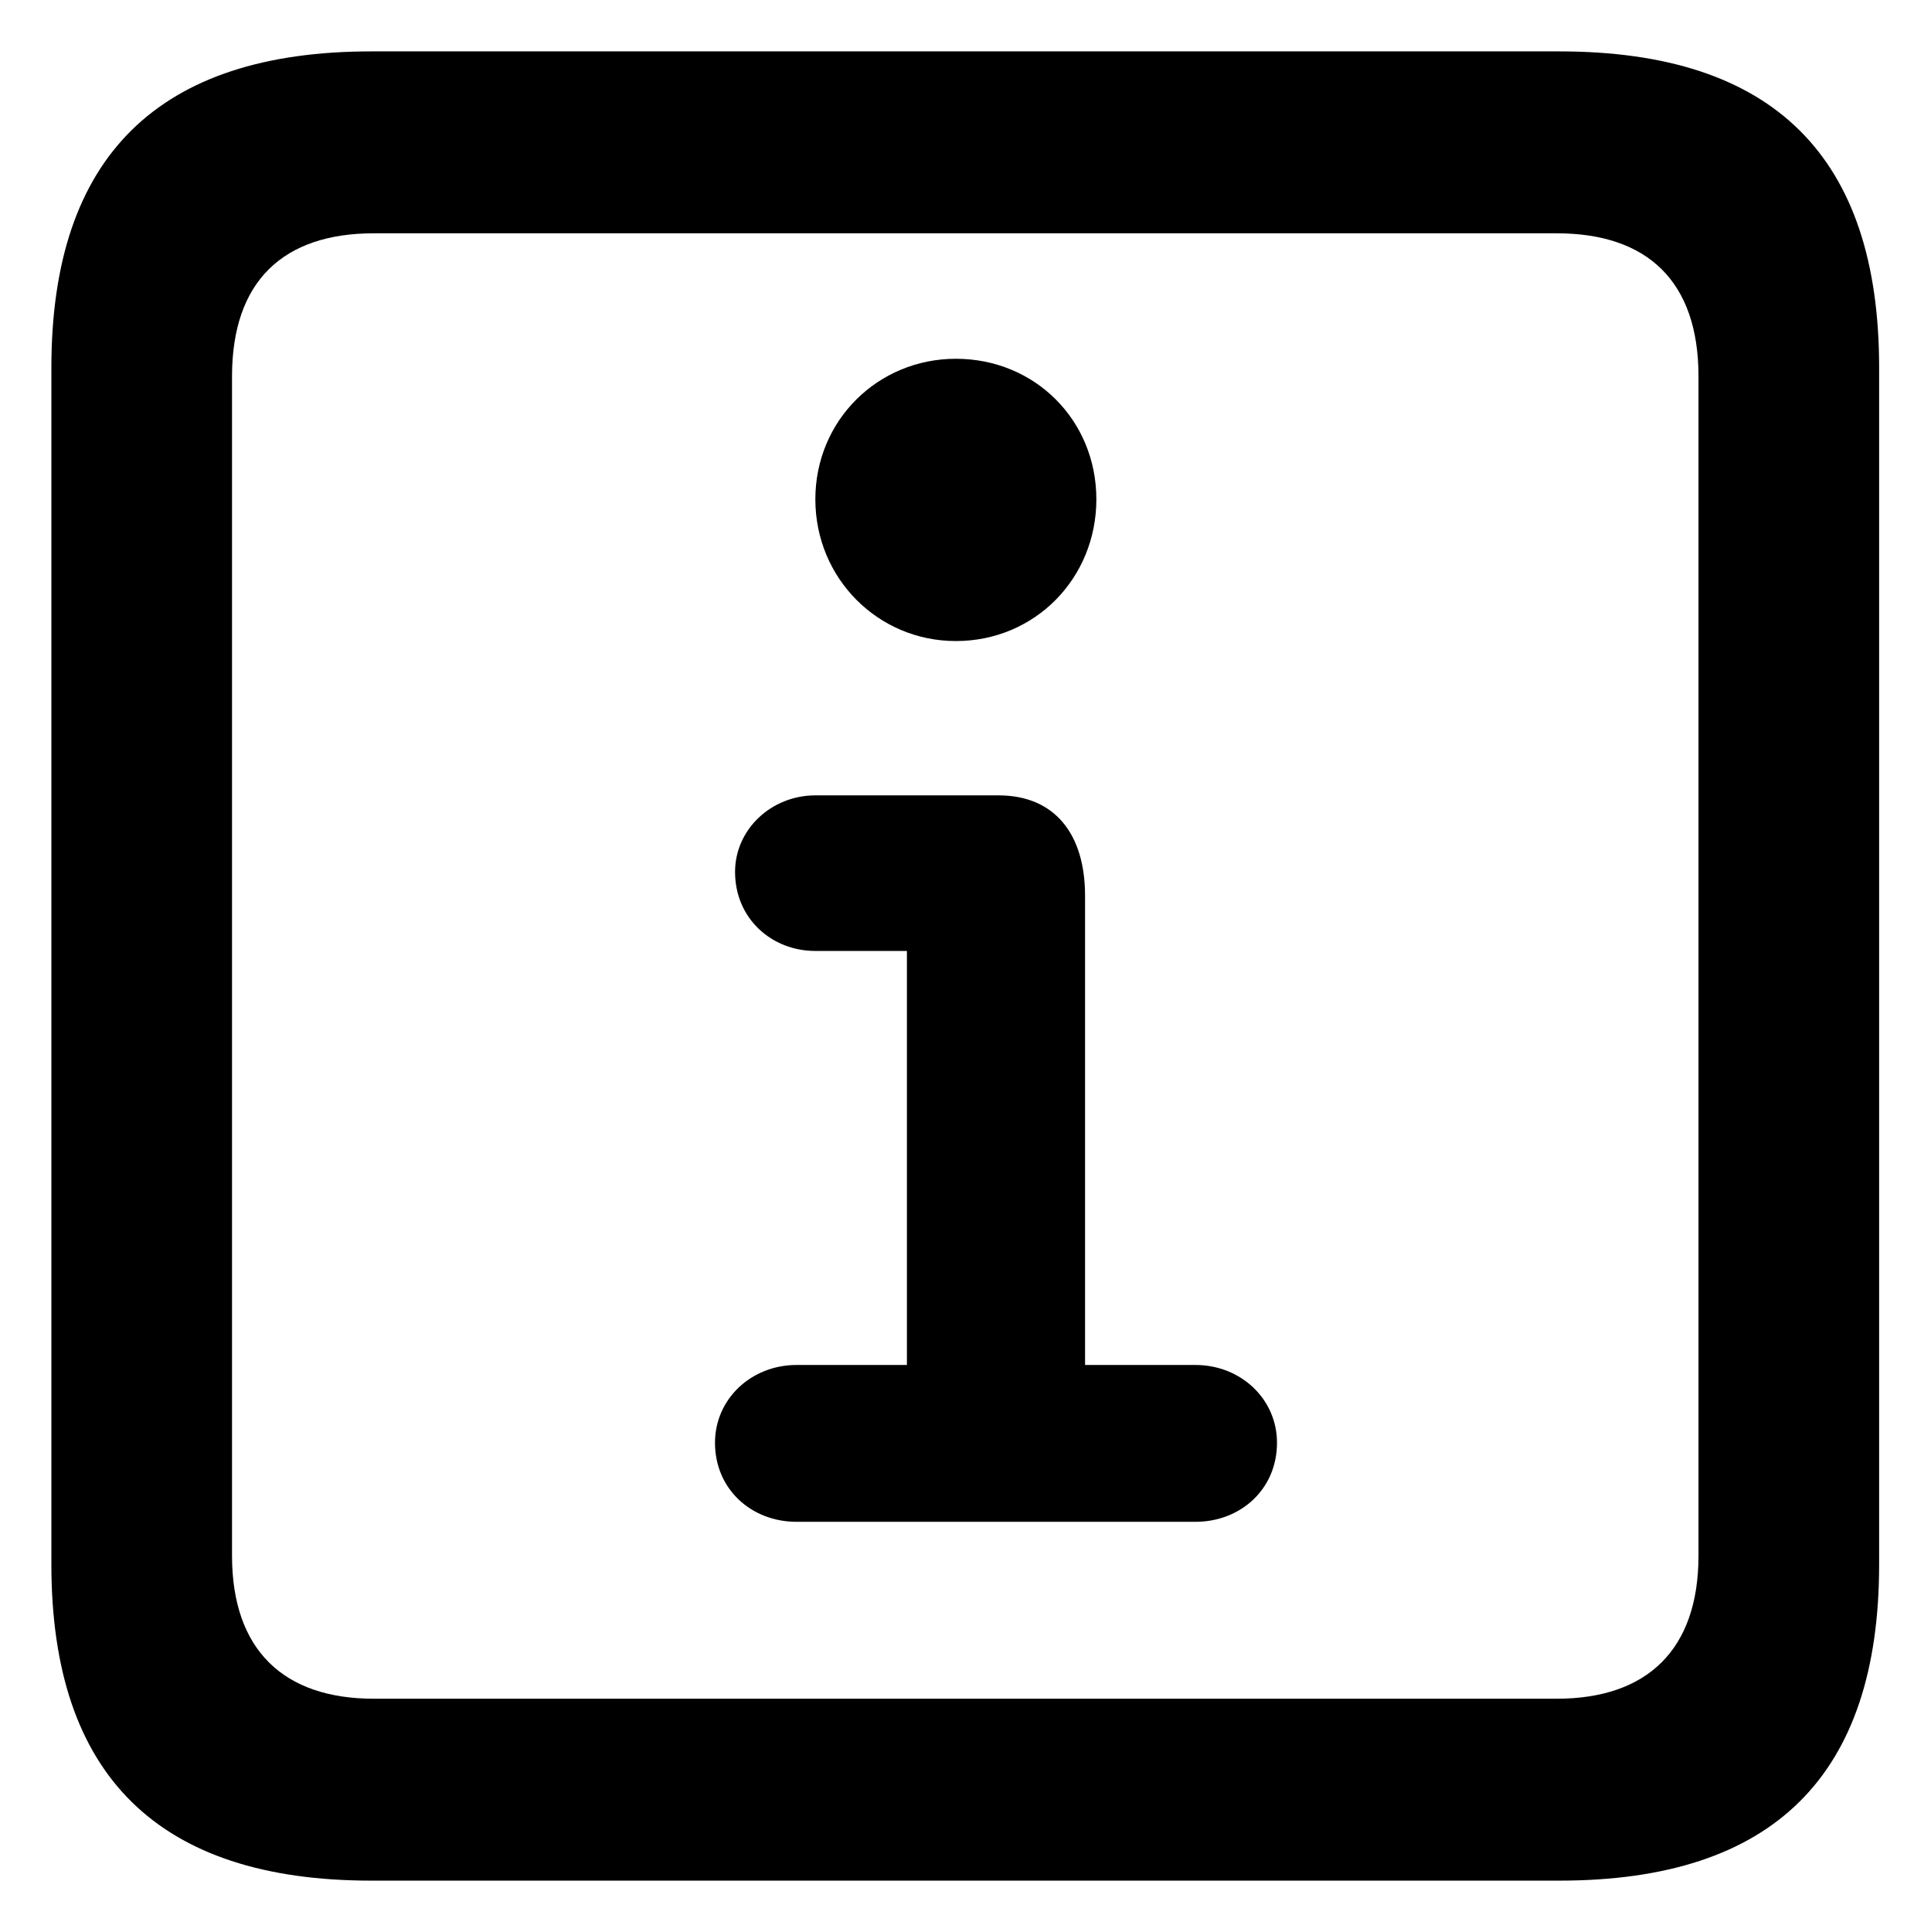
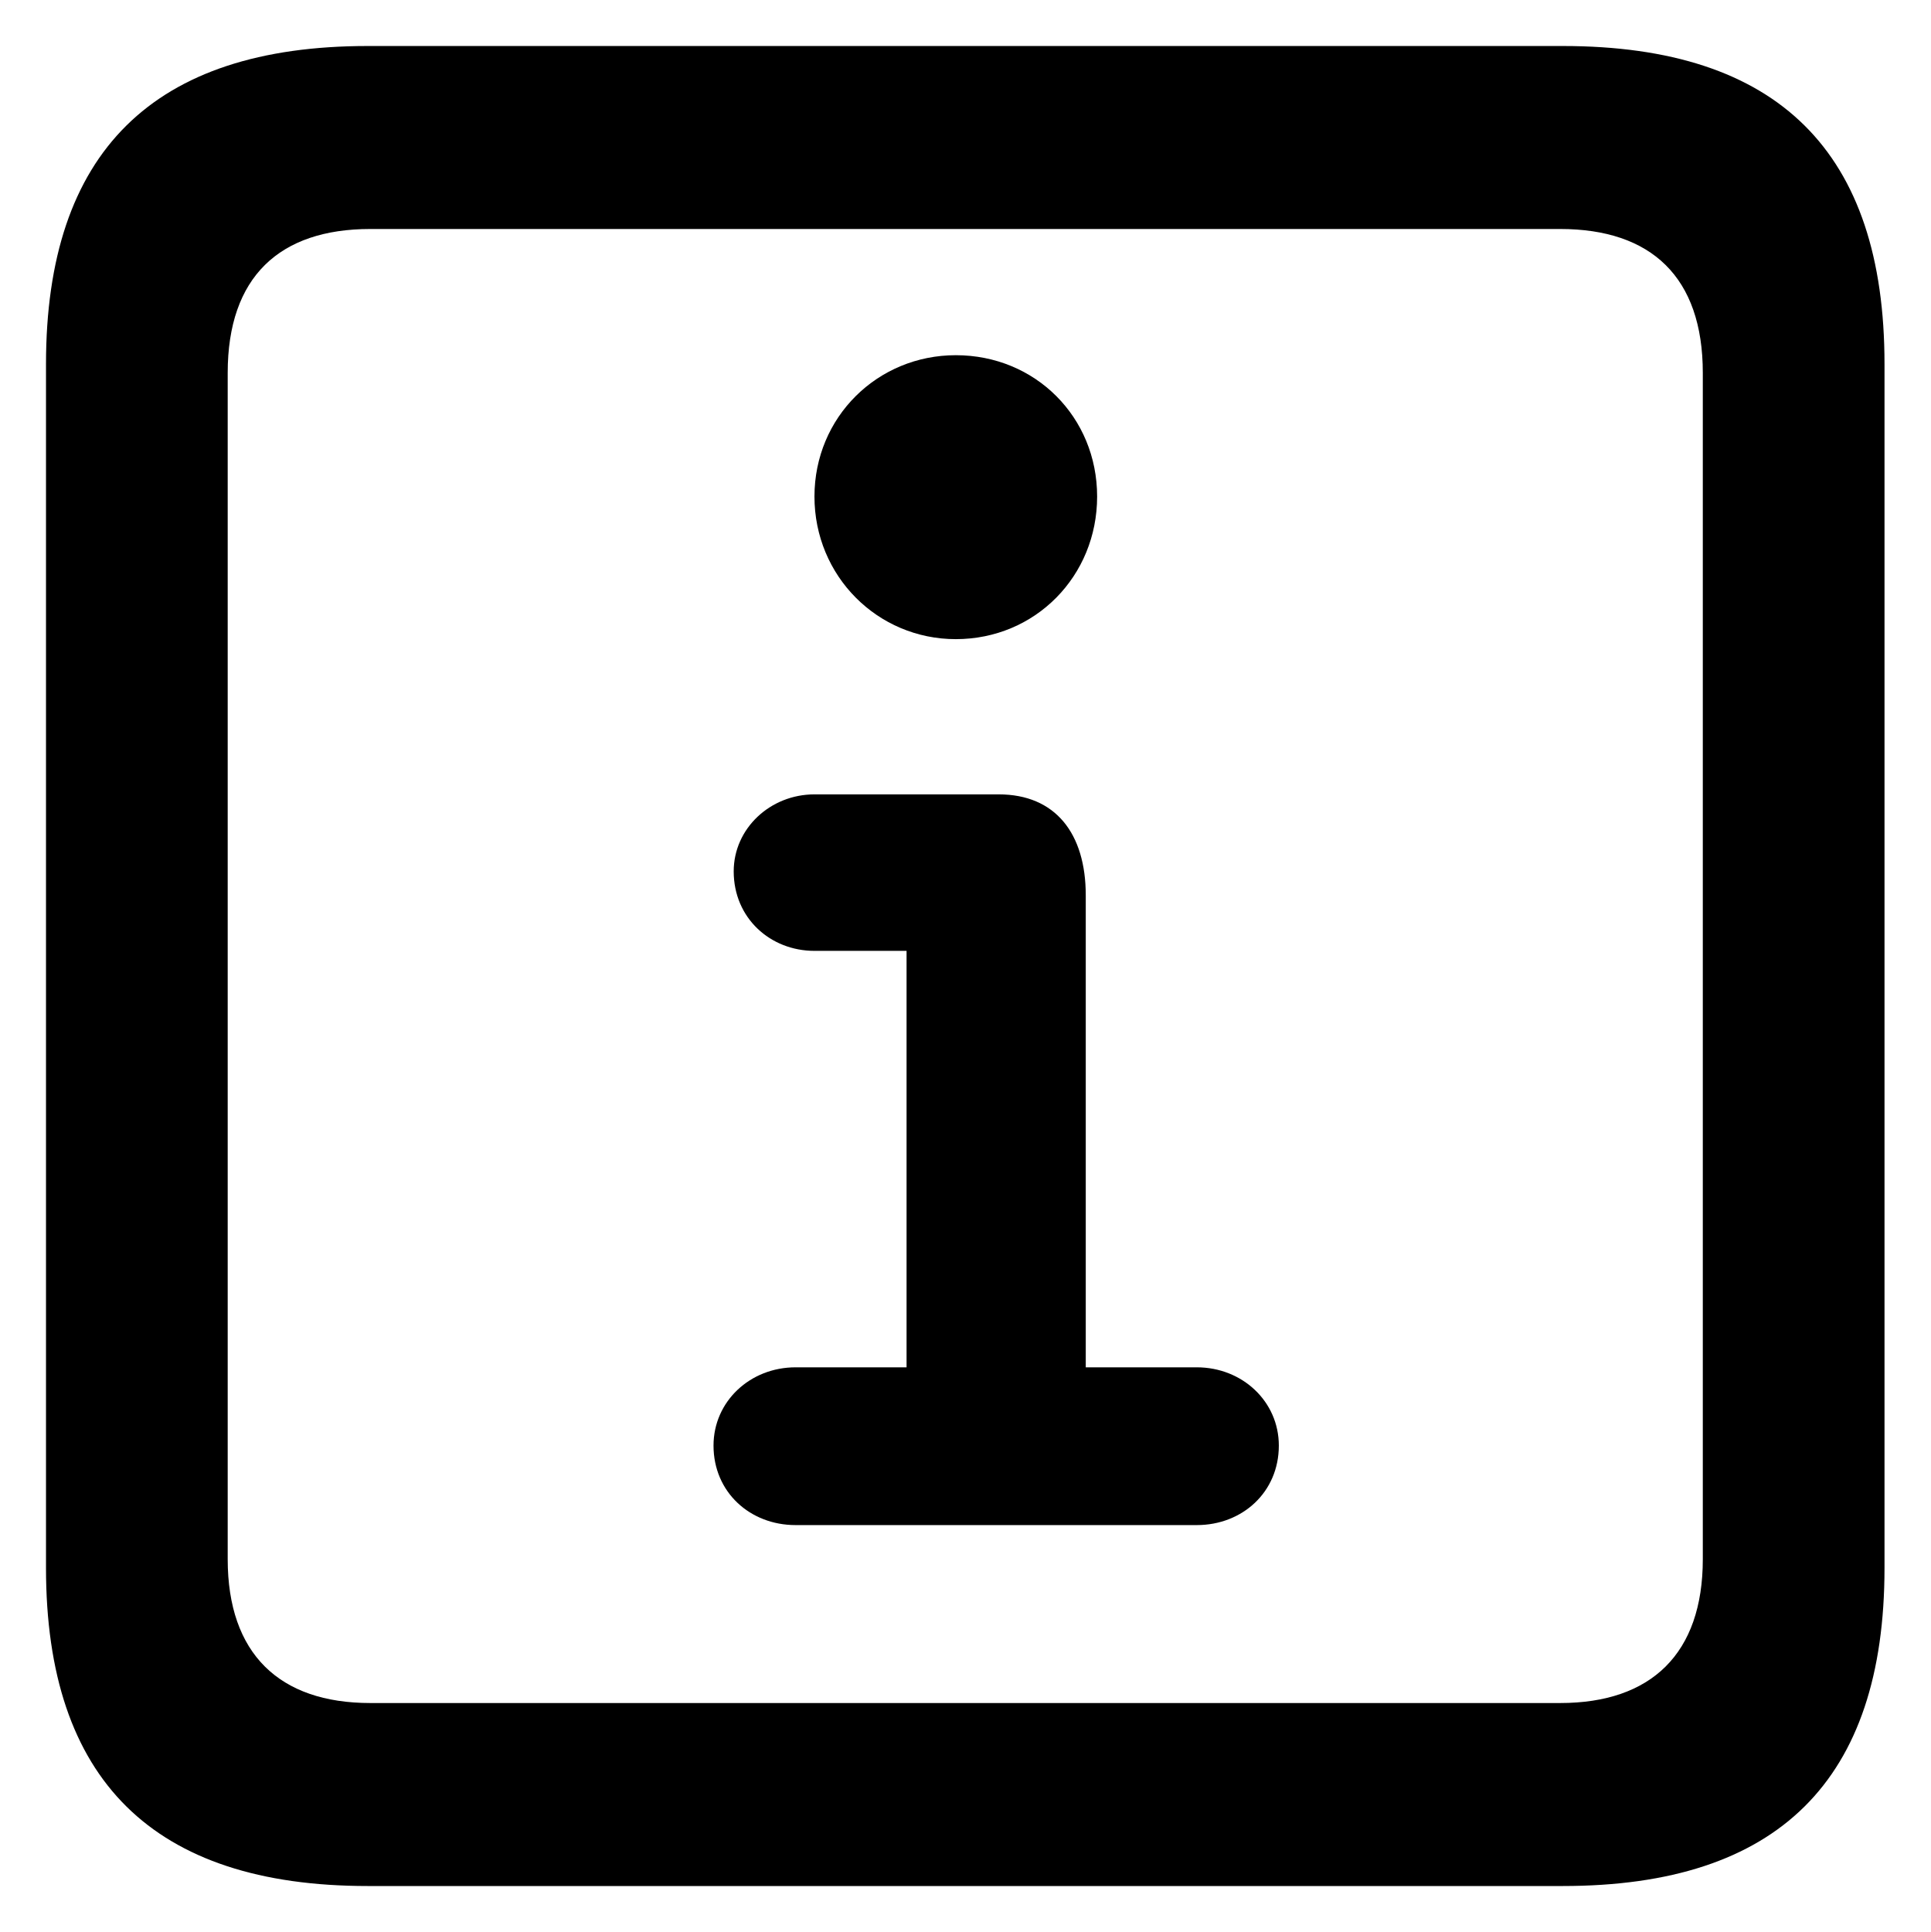
- <svg xmlns="http://www.w3.org/2000/svg" viewBox="7.766 -72.801 75.143 75.191" aria-hidden="true" data-sf-symbol="info.square">
+ <svg xmlns="http://www.w3.org/2000/svg" viewBox="7.986 -72.581 74.702 74.751" aria-hidden="true" data-sf-symbol="info.square">
  <g fill="black">
    <path d="M22.217 0.391L68.457 0.391C76.807 0.391 80.908-3.711 80.908-11.914L80.908-58.496C80.908-66.699 76.807-70.801 68.457-70.801L22.217-70.801C13.916-70.801 9.766-66.699 9.766-58.496L9.766-11.914C9.766-3.711 13.916 0.391 22.217 0.391ZM22.314-6.689C18.799-6.689 16.797-8.594 16.797-12.256L16.797-58.154C16.797-61.865 18.799-63.721 22.314-63.721L68.359-63.721C71.875-63.721 73.877-61.865 73.877-58.154L73.877-12.256C73.877-8.594 71.875-6.689 68.359-6.689Z" />
    <path d="M38.77-13.574L54.297-13.574C56.055-13.574 57.471-14.844 57.471-16.65C57.471-18.359 56.055-19.678 54.297-19.678L50-19.678L50-37.94C50-40.332 48.828-41.846 46.631-41.846L39.502-41.846C37.793-41.846 36.377-40.527 36.377-38.867C36.377-37.06 37.793-35.791 39.502-35.791L43.066-35.791L43.066-19.678L38.77-19.678C37.012-19.678 35.596-18.359 35.596-16.65C35.596-14.844 37.012-13.574 38.77-13.574ZM44.971-47.852C48.047-47.852 50.44-50.293 50.44-53.369C50.44-56.445 48.047-58.838 44.971-58.838C41.943-58.838 39.502-56.445 39.502-53.369C39.502-50.293 41.943-47.852 44.971-47.852Z" />
  </g>
</svg>
